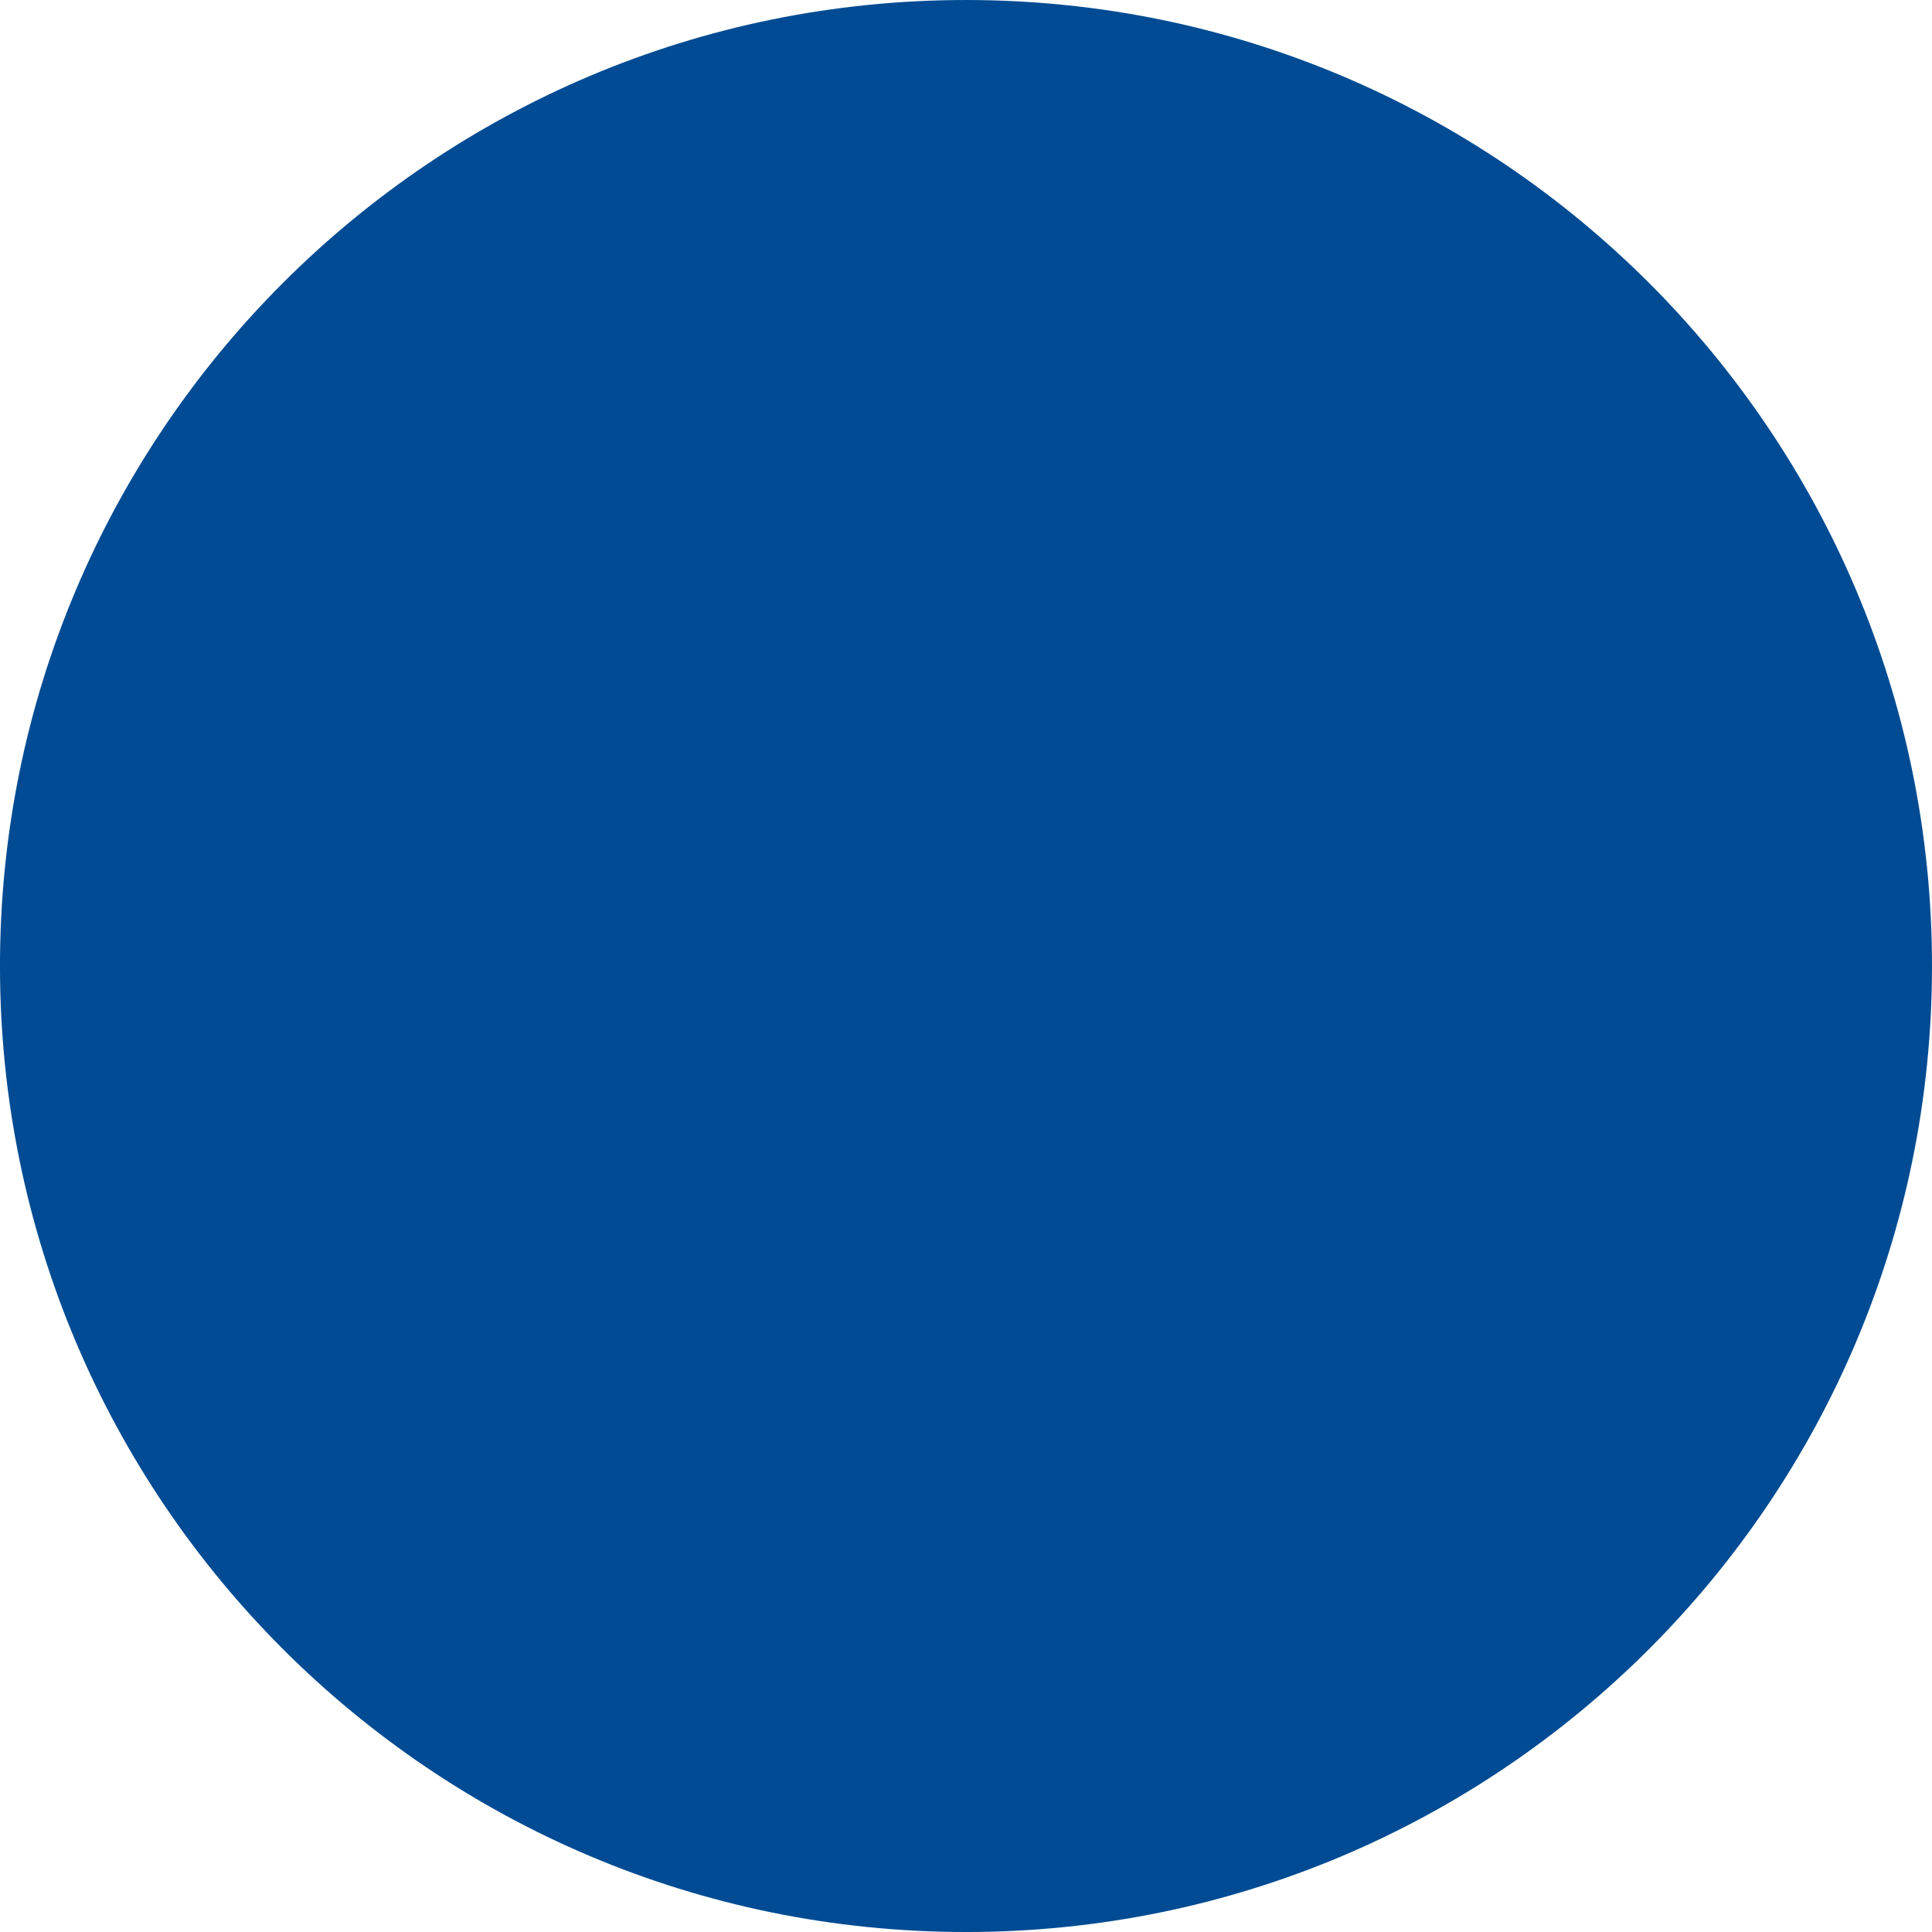
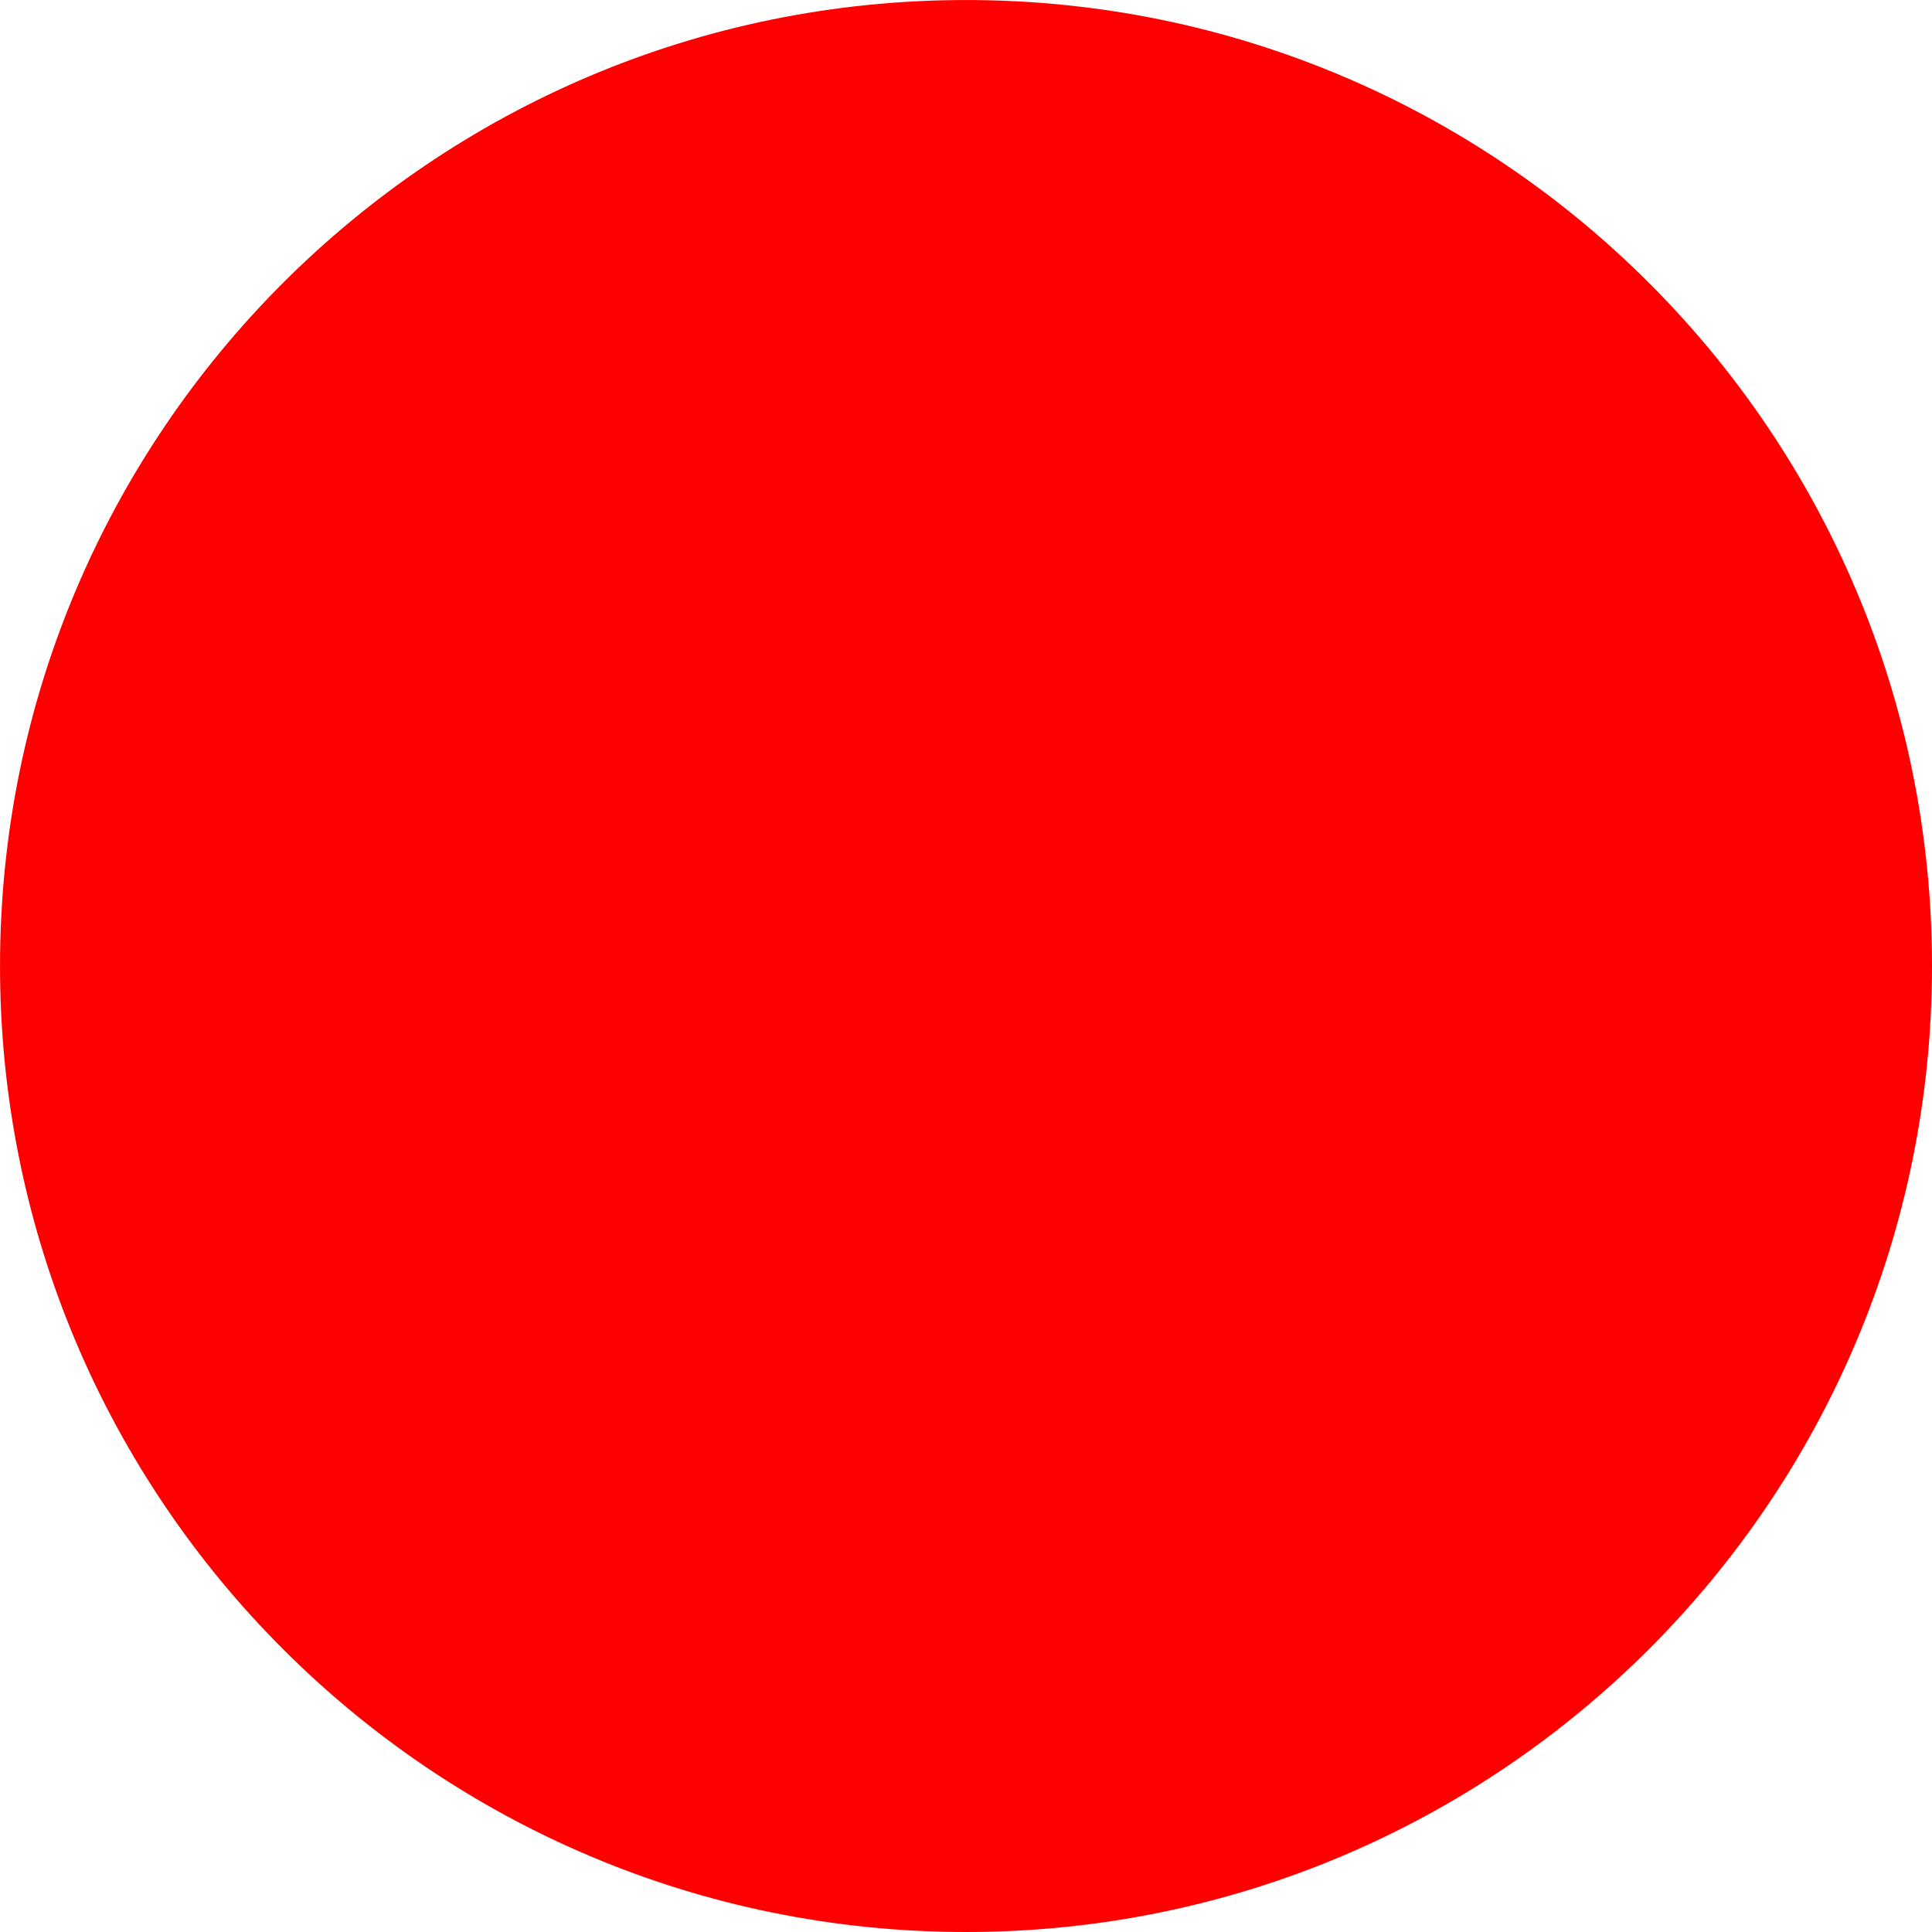
<svg xmlns="http://www.w3.org/2000/svg" width="64" height="64" id="svg2" version="1.1">
  <defs id="defs4" />
  <g id="layer1" transform="translate(0,-988.3622)">
-     <path style="fill:#004b93;fill-opacity:1;stroke:none" id="path10" d="m 63.884,31.248 a 30.09,30.09 0 1 1 -60.181,0 30.09,30.09 0 1 1 60.181,0 z" transform="matrix(1.063462,0,0,1.063462,-3.93846,987.1314)" />
+     <path style="fill:#ff0000;fill-opacity:1;stroke:none" id="path10" d="m 63.884,31.248 c 0,16.618 -13.472,30.09 -30.09,30.09 -16.618,0 -30.09,-13.472 -30.09,-30.09 0,-16.618 13.472,-30.09 30.09,-30.09 16.618,0 30.09,13.472 30.09,30.09 z" transform="matrix(1.063462,0,0,1.063462,-3.93846,987.1314)" />
  </g>
</svg>
